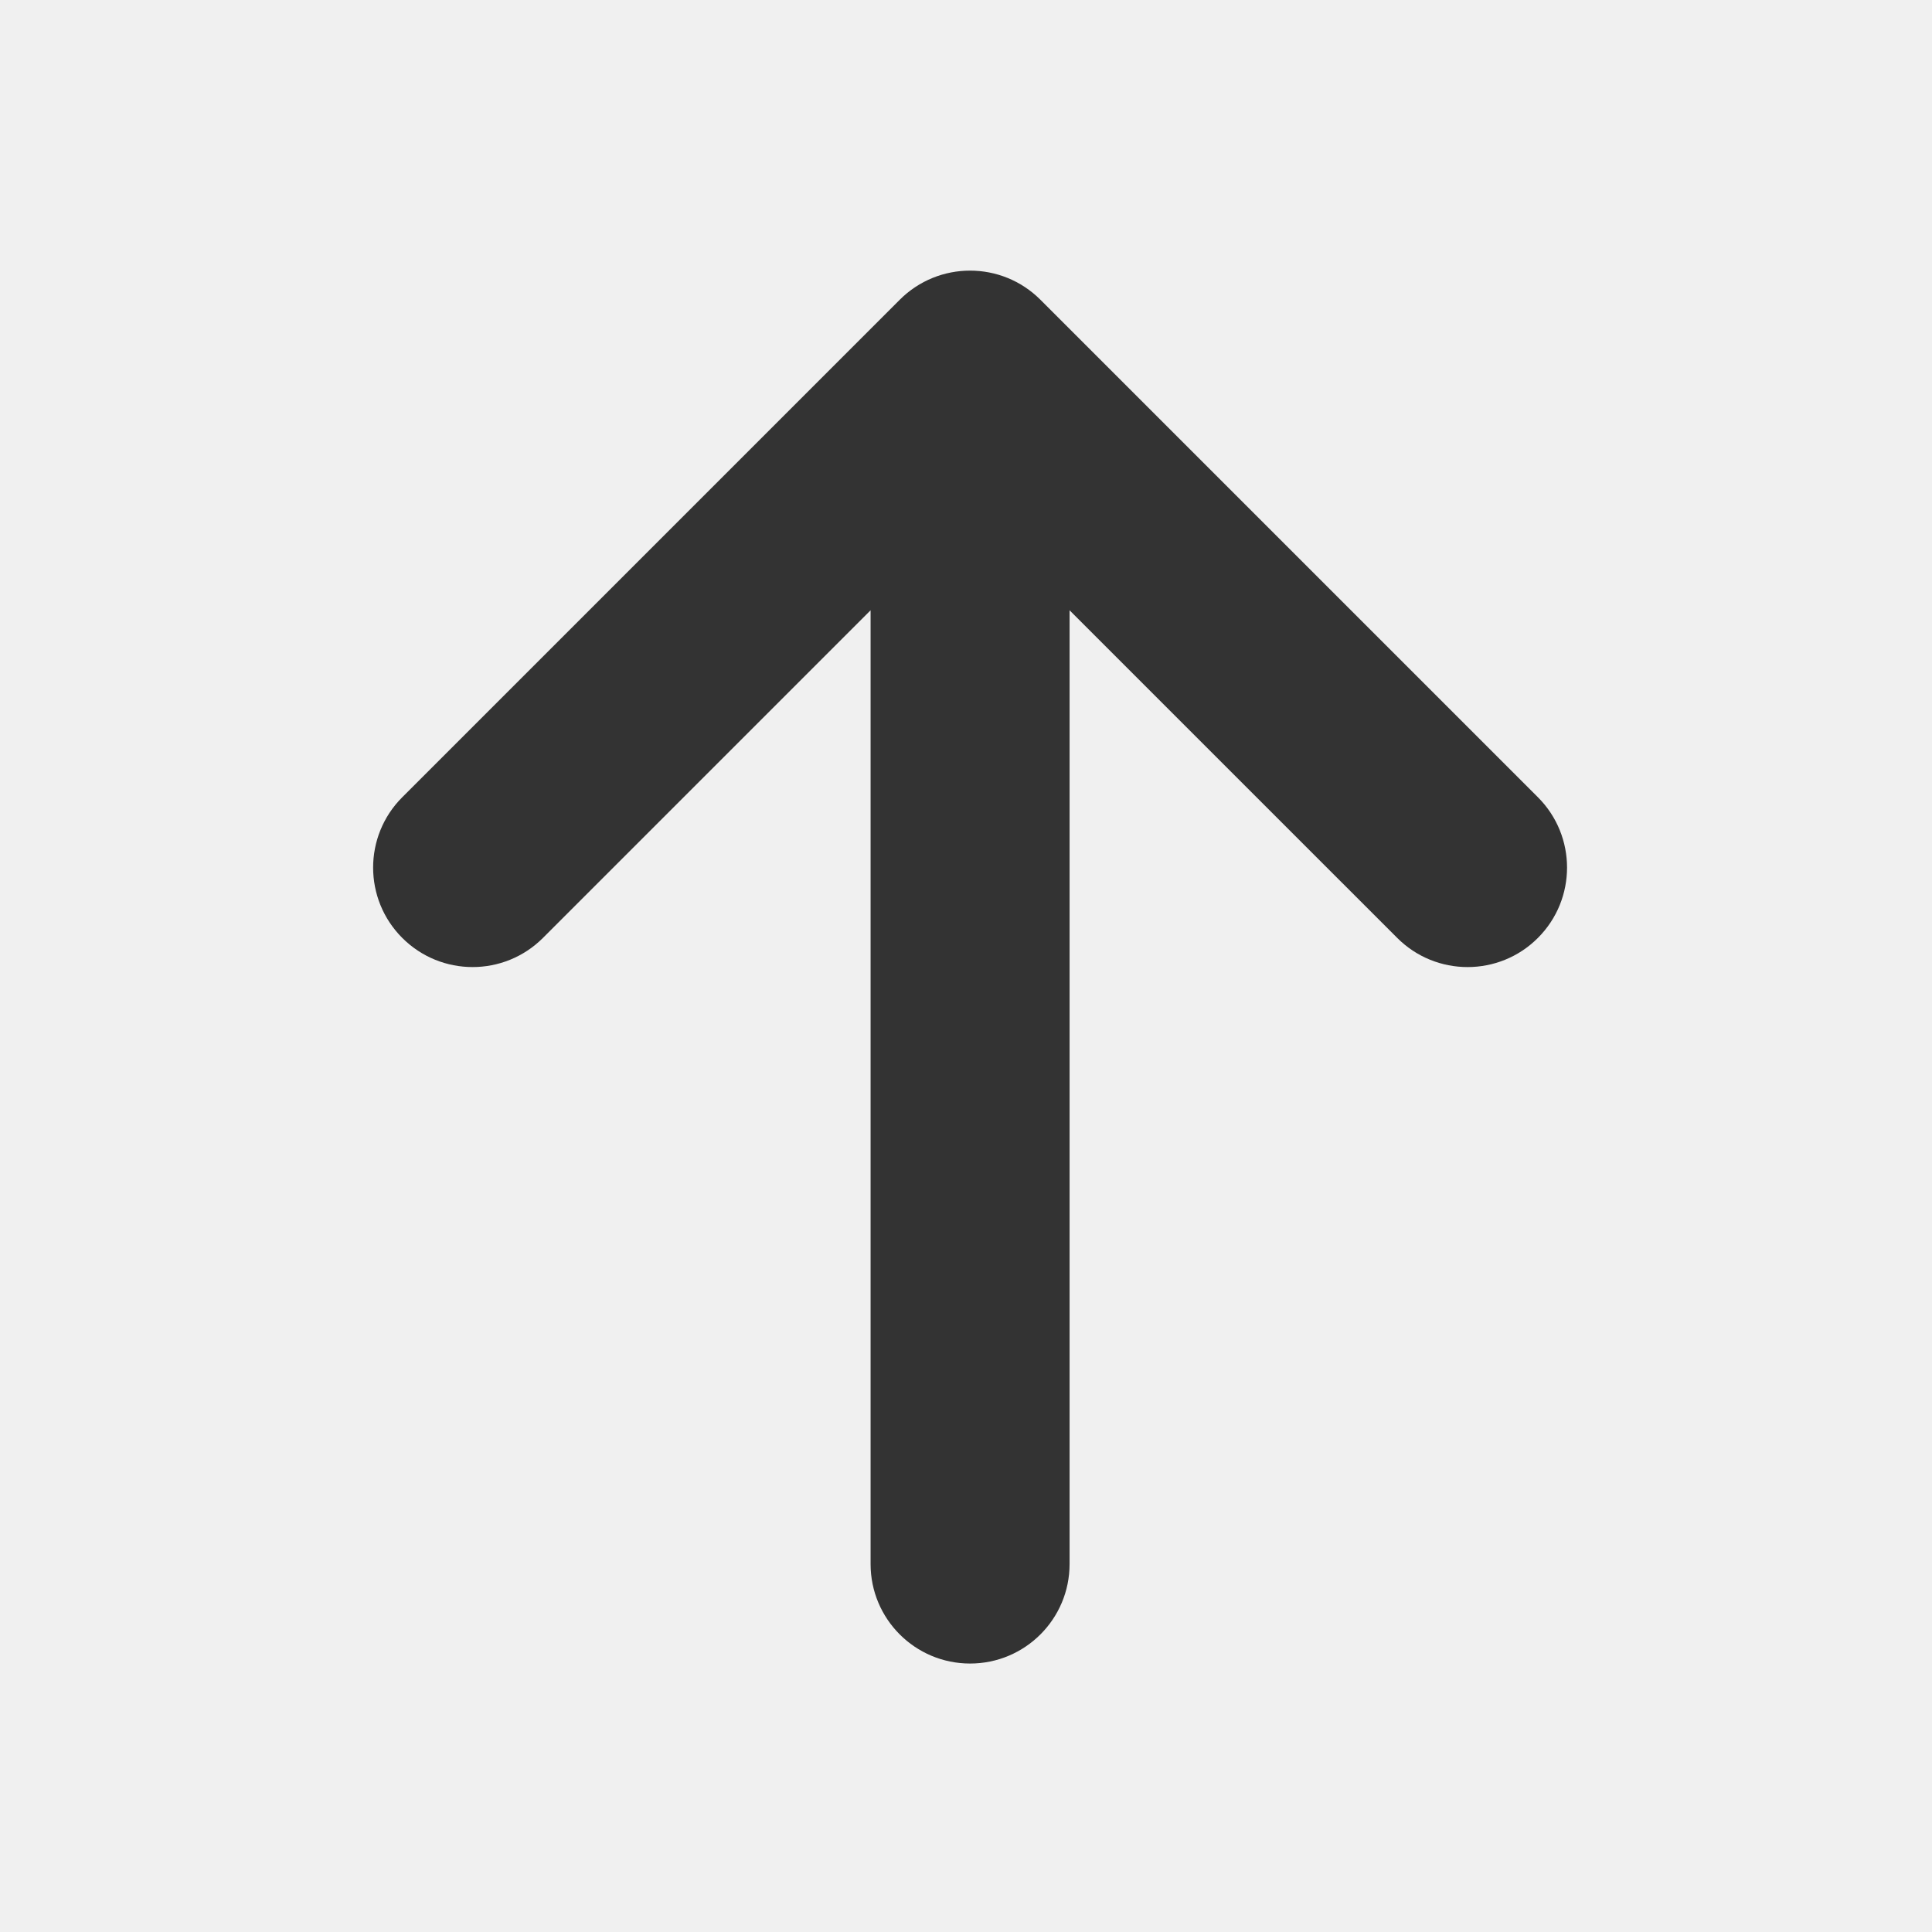
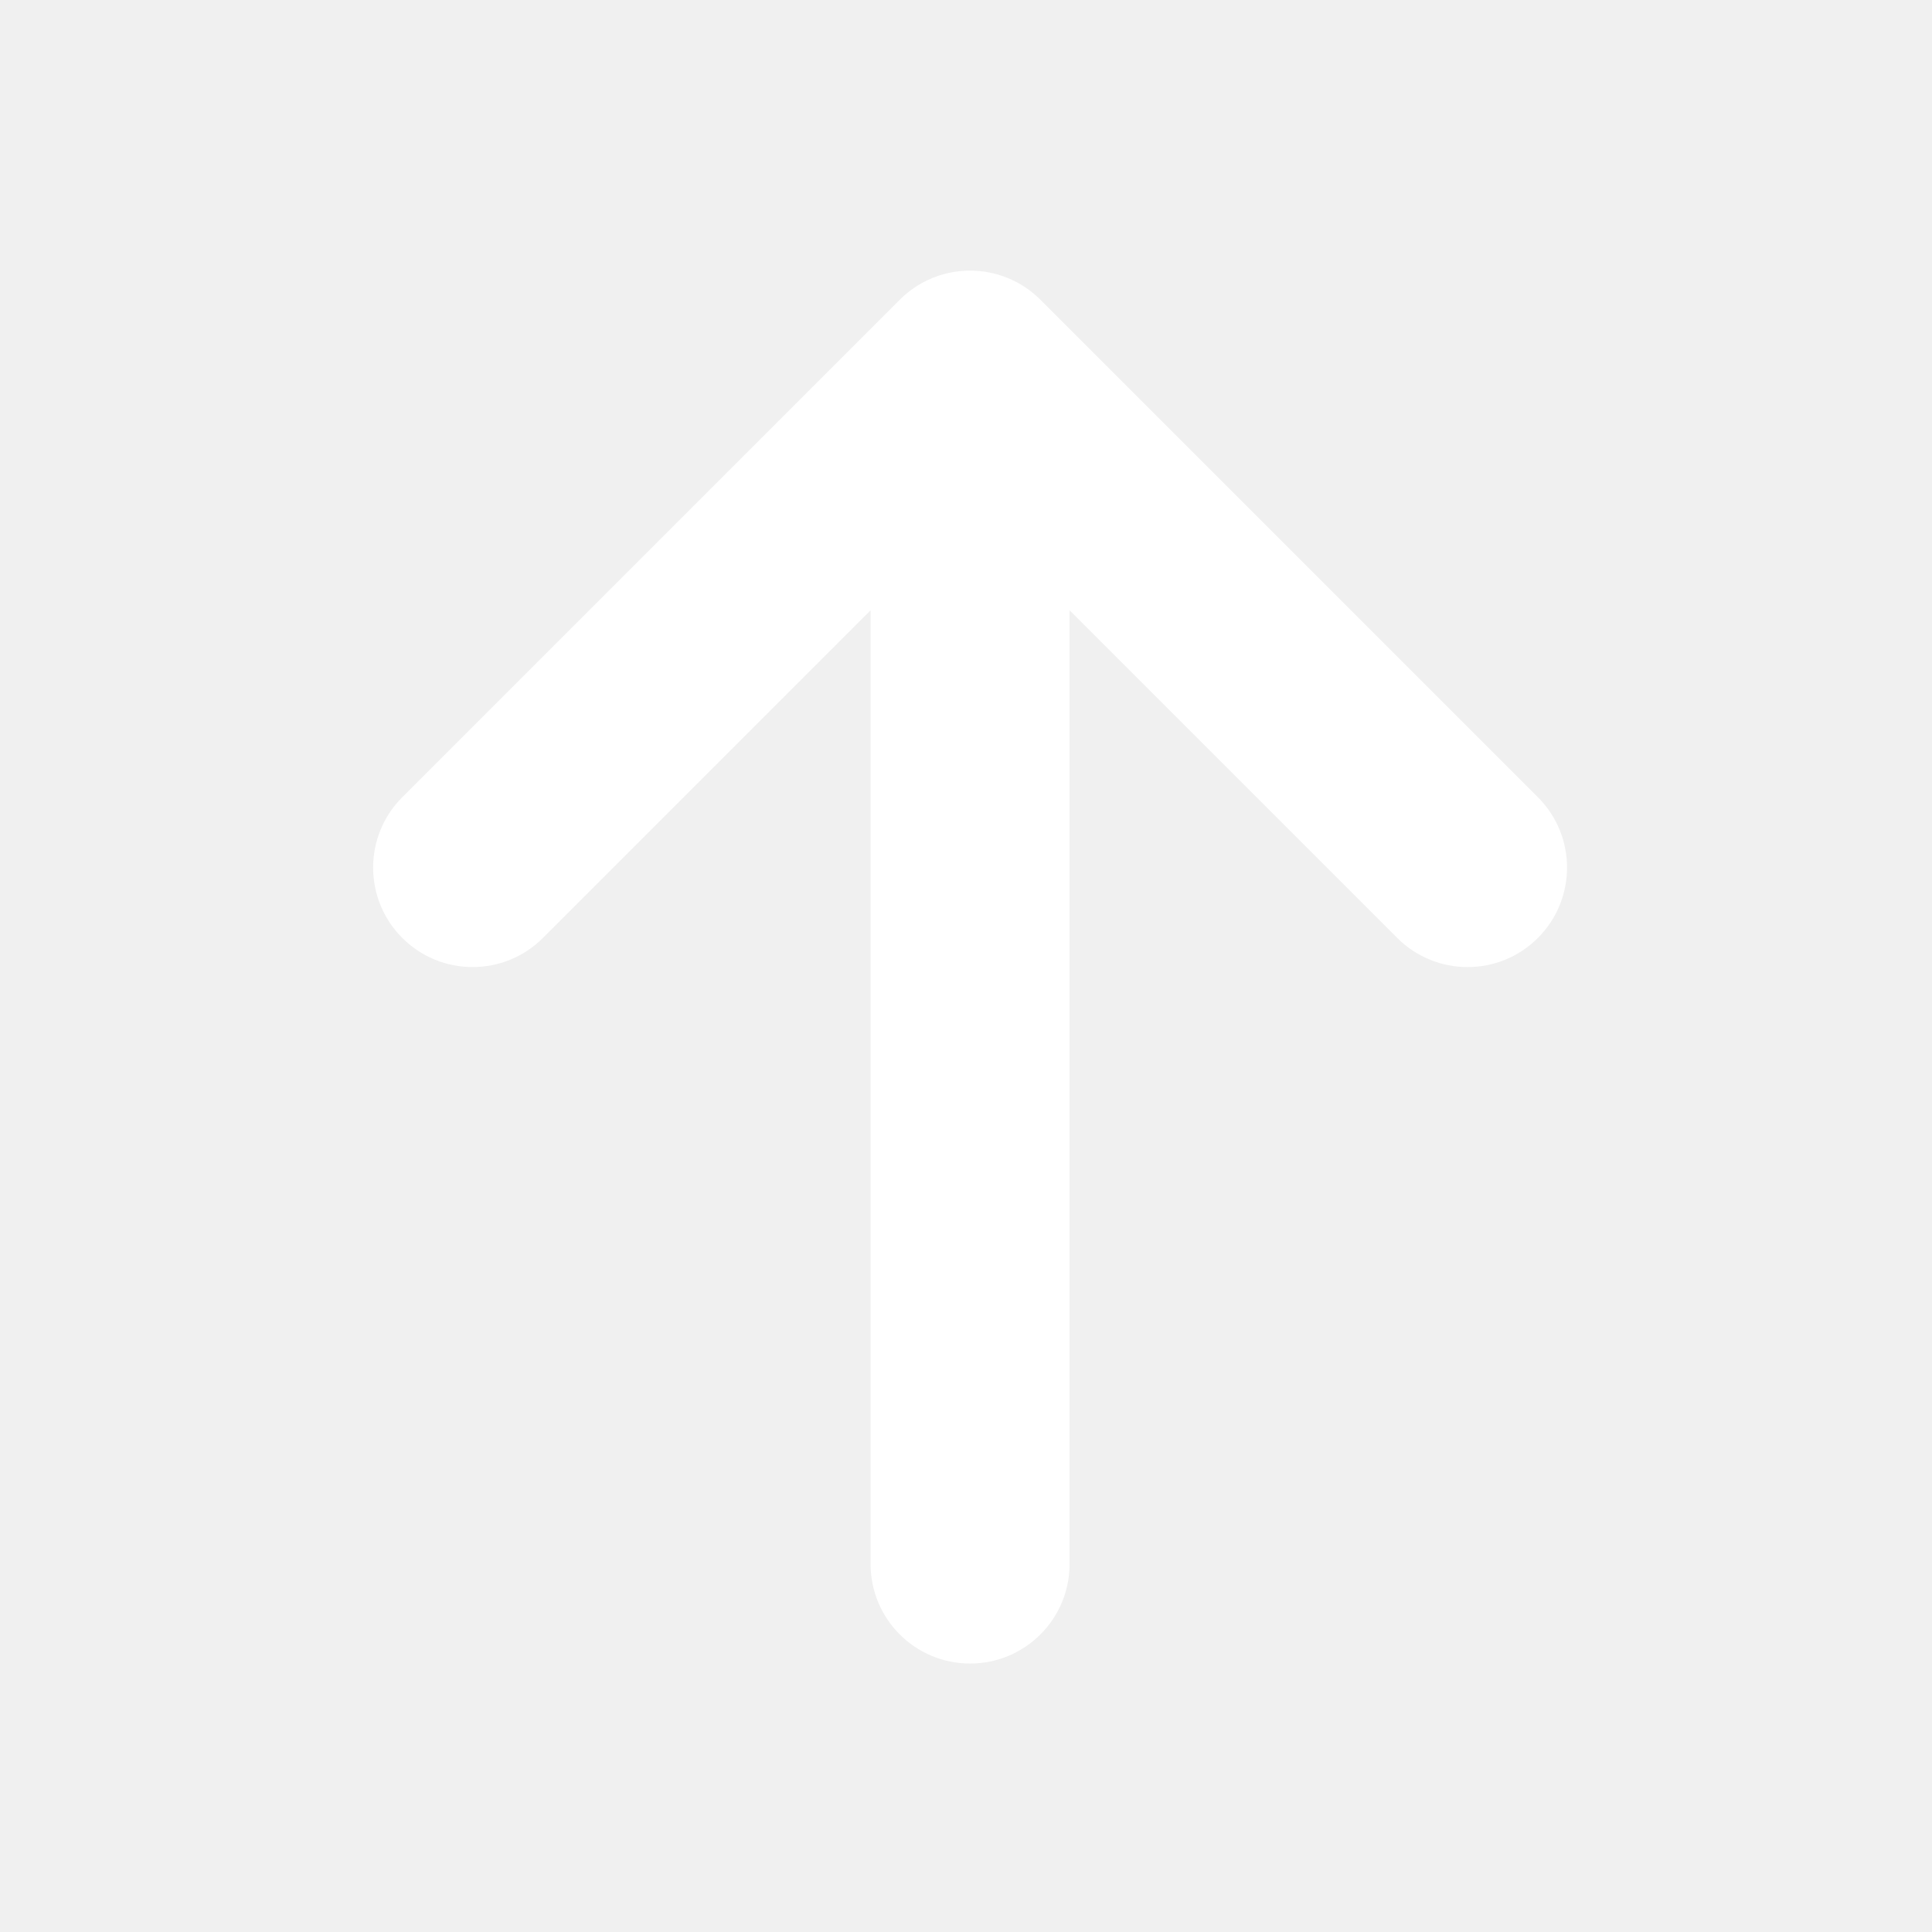
<svg xmlns="http://www.w3.org/2000/svg" t="1625195564062" class="icon" viewBox="0 0 1000 1000" version="1.1" p-id="7953" width="64" height="64">
  <defs>
    <style type="text/css" />
  </defs>
-   <path d="M796.014 412.647l-257.492-257.492c-20.11-20.11-52.709-20.11-72.819 0l-257.492 257.492c-20.11 20.11-20.11 52.709 0 72.819s52.709 20.11 72.819 0l169.585-169.585v493.664c0 28.453 23.046 51.499 51.499 51.499s51.499-23.046 51.499-51.499v-493.664l169.585 169.585c10.042 10.043 23.226 15.089 36.41 15.089s26.367-5.021 36.41-15.089c20.11-20.11 20.11-52.709 0-72.819z" p-id="7954" fill="#333333" />
+   <path d="M796.014 412.647l-257.492-257.492c-20.11-20.11-52.709-20.11-72.819 0l-257.492 257.492c-20.11 20.11-20.11 52.709 0 72.819s52.709 20.11 72.819 0l169.585-169.585v493.664c0 28.453 23.046 51.499 51.499 51.499s51.499-23.046 51.499-51.499v-493.664l169.585 169.585c10.042 10.043 23.226 15.089 36.41 15.089s26.367-5.021 36.41-15.089c20.11-20.11 20.11-52.709 0-72.819z" p-id="7954" fill="#fff" />
</svg>
